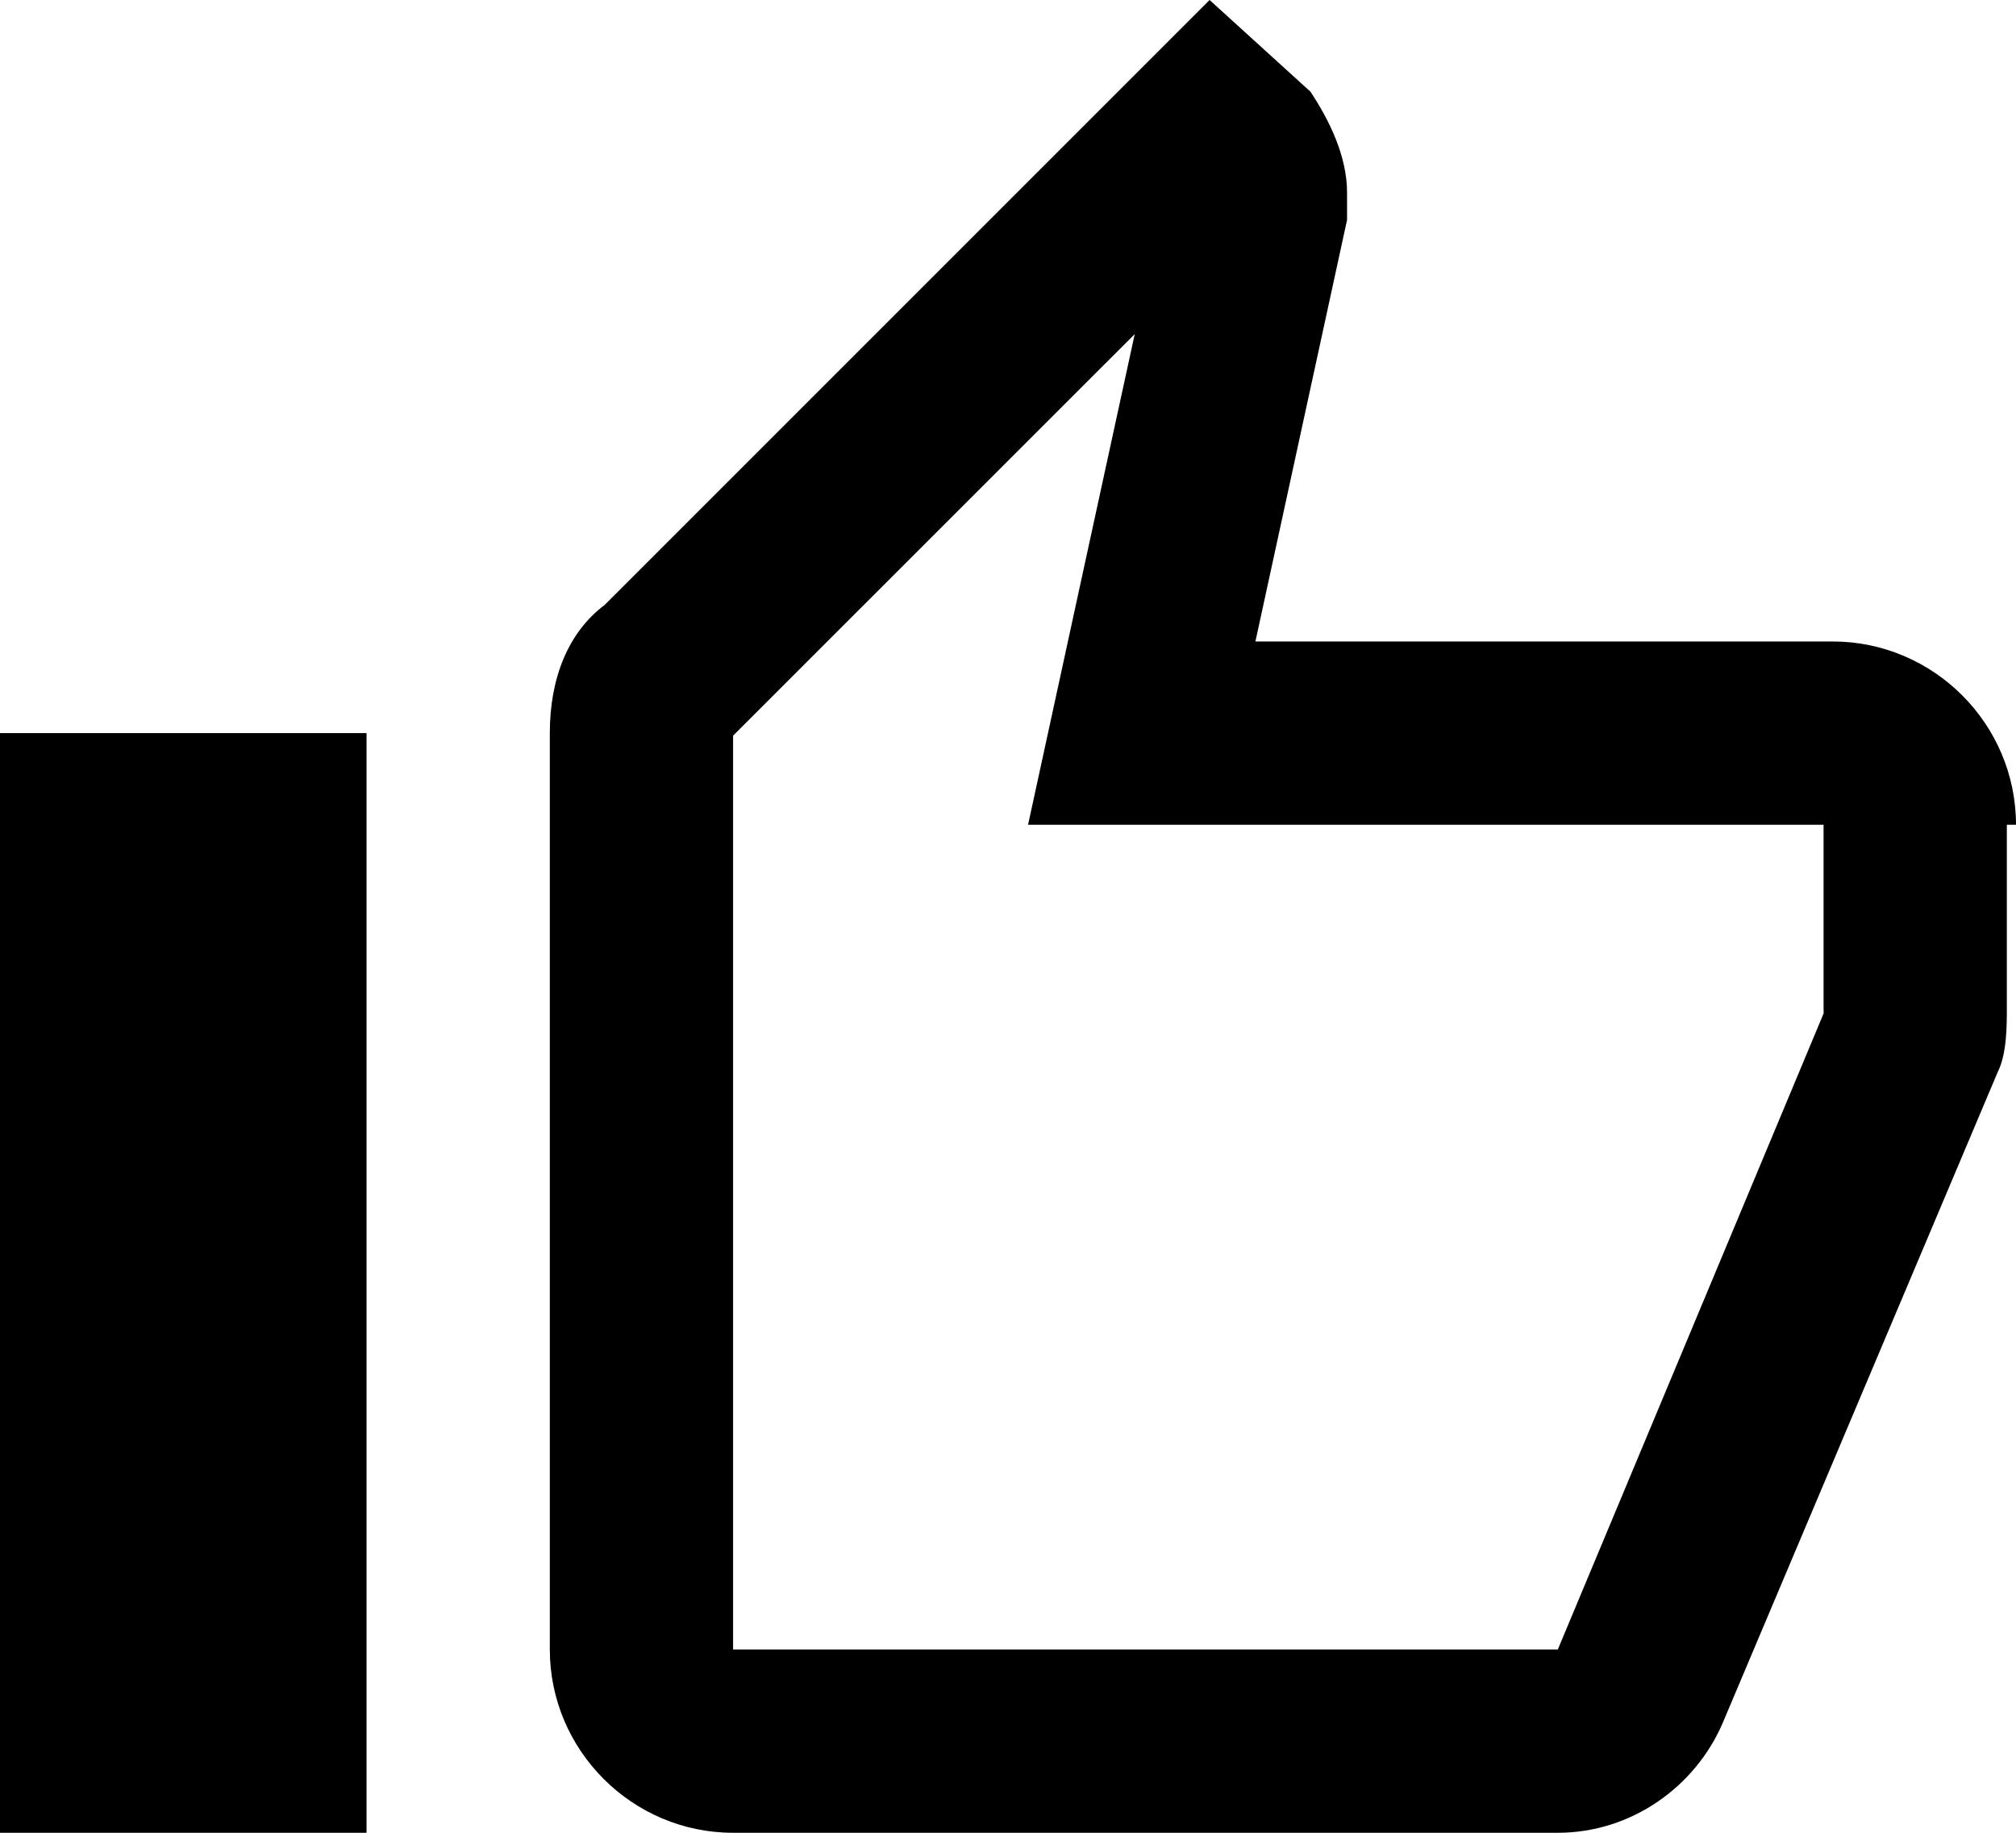
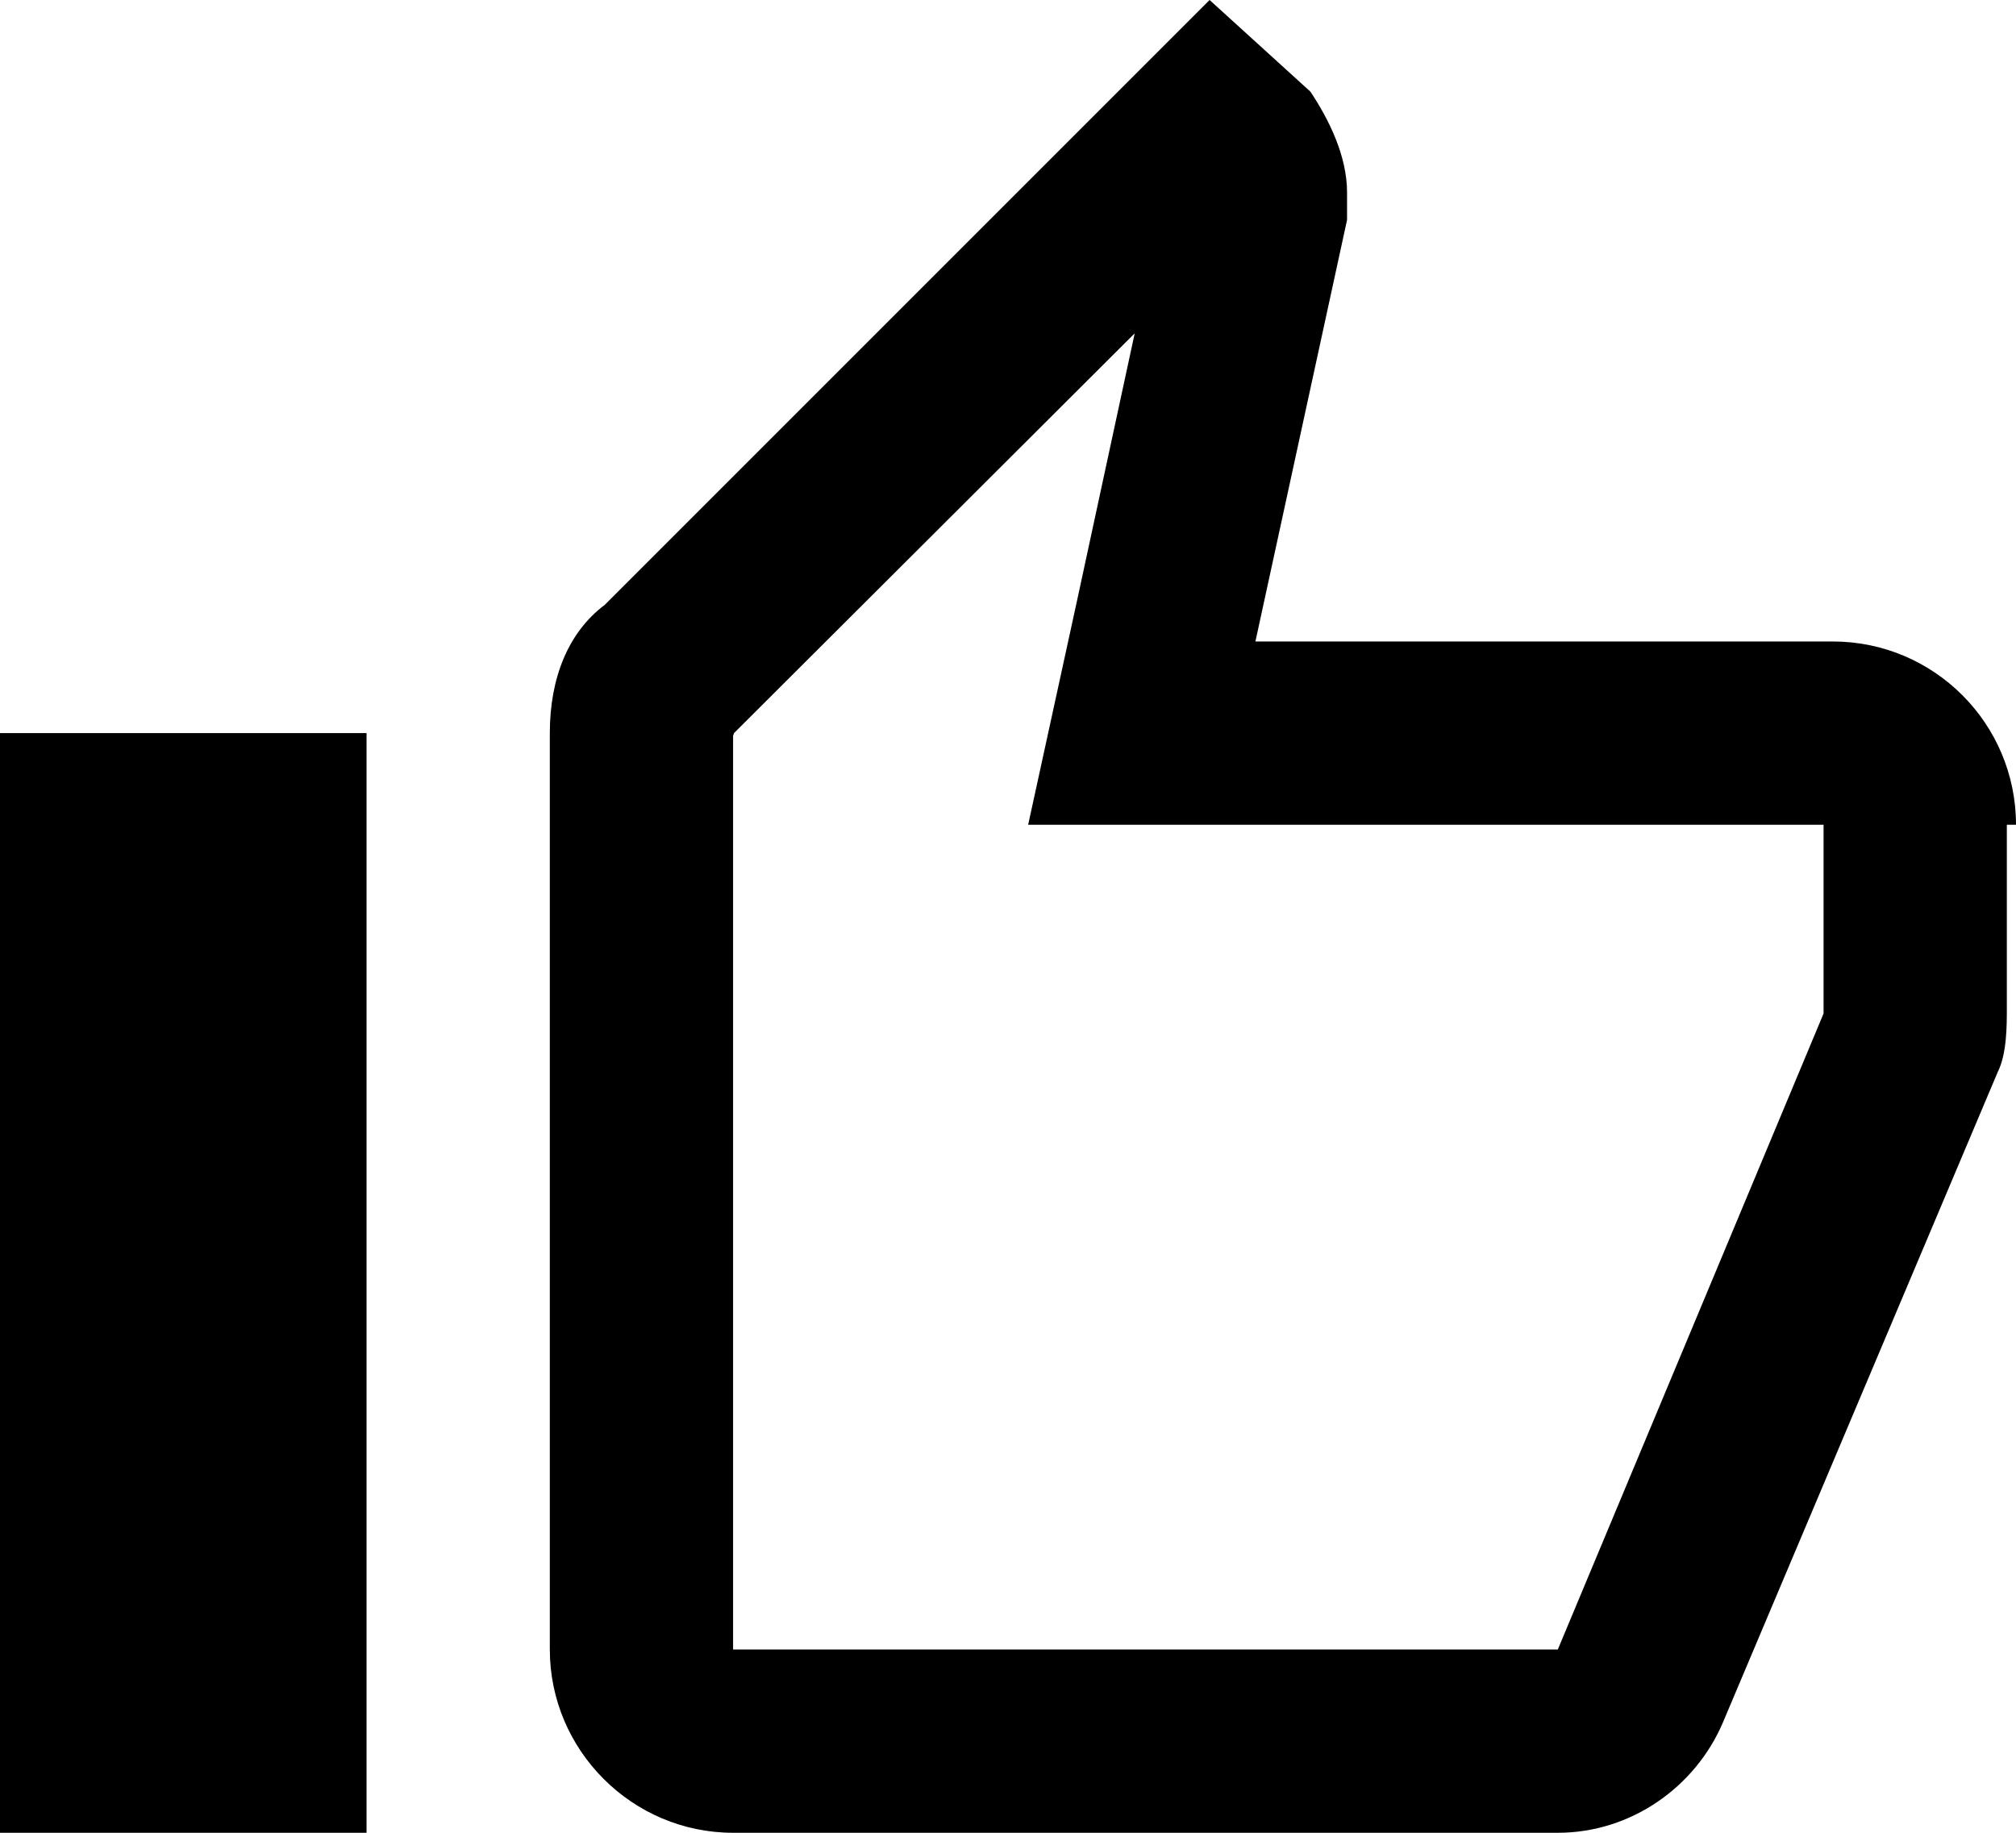
- <svg xmlns="http://www.w3.org/2000/svg" version="1.0" id="Layer_1" x="0px" y="0px" width="22px" height="20px" viewBox="0 0 22 20" enable-background="new 0 0 22 20" xml:space="preserve">
-   <g id="Page-1">
-     <g id="Core" transform="translate(-295, -464)">
-       <g id="thumb-up" transform="translate(295, 464)">
-         <path id="Shape" fill="#000000" d="M12.383,3.646l-0.637,2.929L11.219,9H13.7h6.2v2c0,0.018,0,0.037,0.001,0.058L17,18H8V8.029 l0.014-0.015L12.383,3.646 M2,10v8V10 M13.2,0L6.6,6.6C6.2,6.9,6,7.4,6,8v10c0,1.1,0.9,2,2,2h9c0.8,0,1.5-0.5,1.8-1.2l3-7.1 C21.9,11.5,21.9,11.2,21.9,11V9H22c0-1.1-0.9-2-2-2h-6.3l1-4.6V2.1c0-0.4-0.2-0.8-0.4-1.1L13.2,0L13.2,0z M4,8H0v12h4V8L4,8z M22,9c0,0.033,0,0.044,0,0.044V9L22,9z" />
-       </g>
-     </g>
-   </g>
+ <svg xmlns="http://www.w3.org/2000/svg" version="1.0" width="22" height="20">
+   <path d="M12.38 3.65l-.63 2.92L11.22 9h8.68v2.06L17 18H8V8.03L8.01 8l4.37-4.36M2 10v8-8M13.2 0L6.6 6.6c-.4.3-.6.8-.6 1.4v10c0 1.1.9 2 2 2h9c.8 0 1.5-.5 1.8-1.2l3-7.1c.1-.2.1-.5.1-.7V9h.1a2 2 0 00-2-2h-6.3l1-4.6v-.3c0-.4-.2-.8-.4-1.1l-1.1-1zM4 8H0v12h4V8zm18 1v.04V9z" />
</svg>
